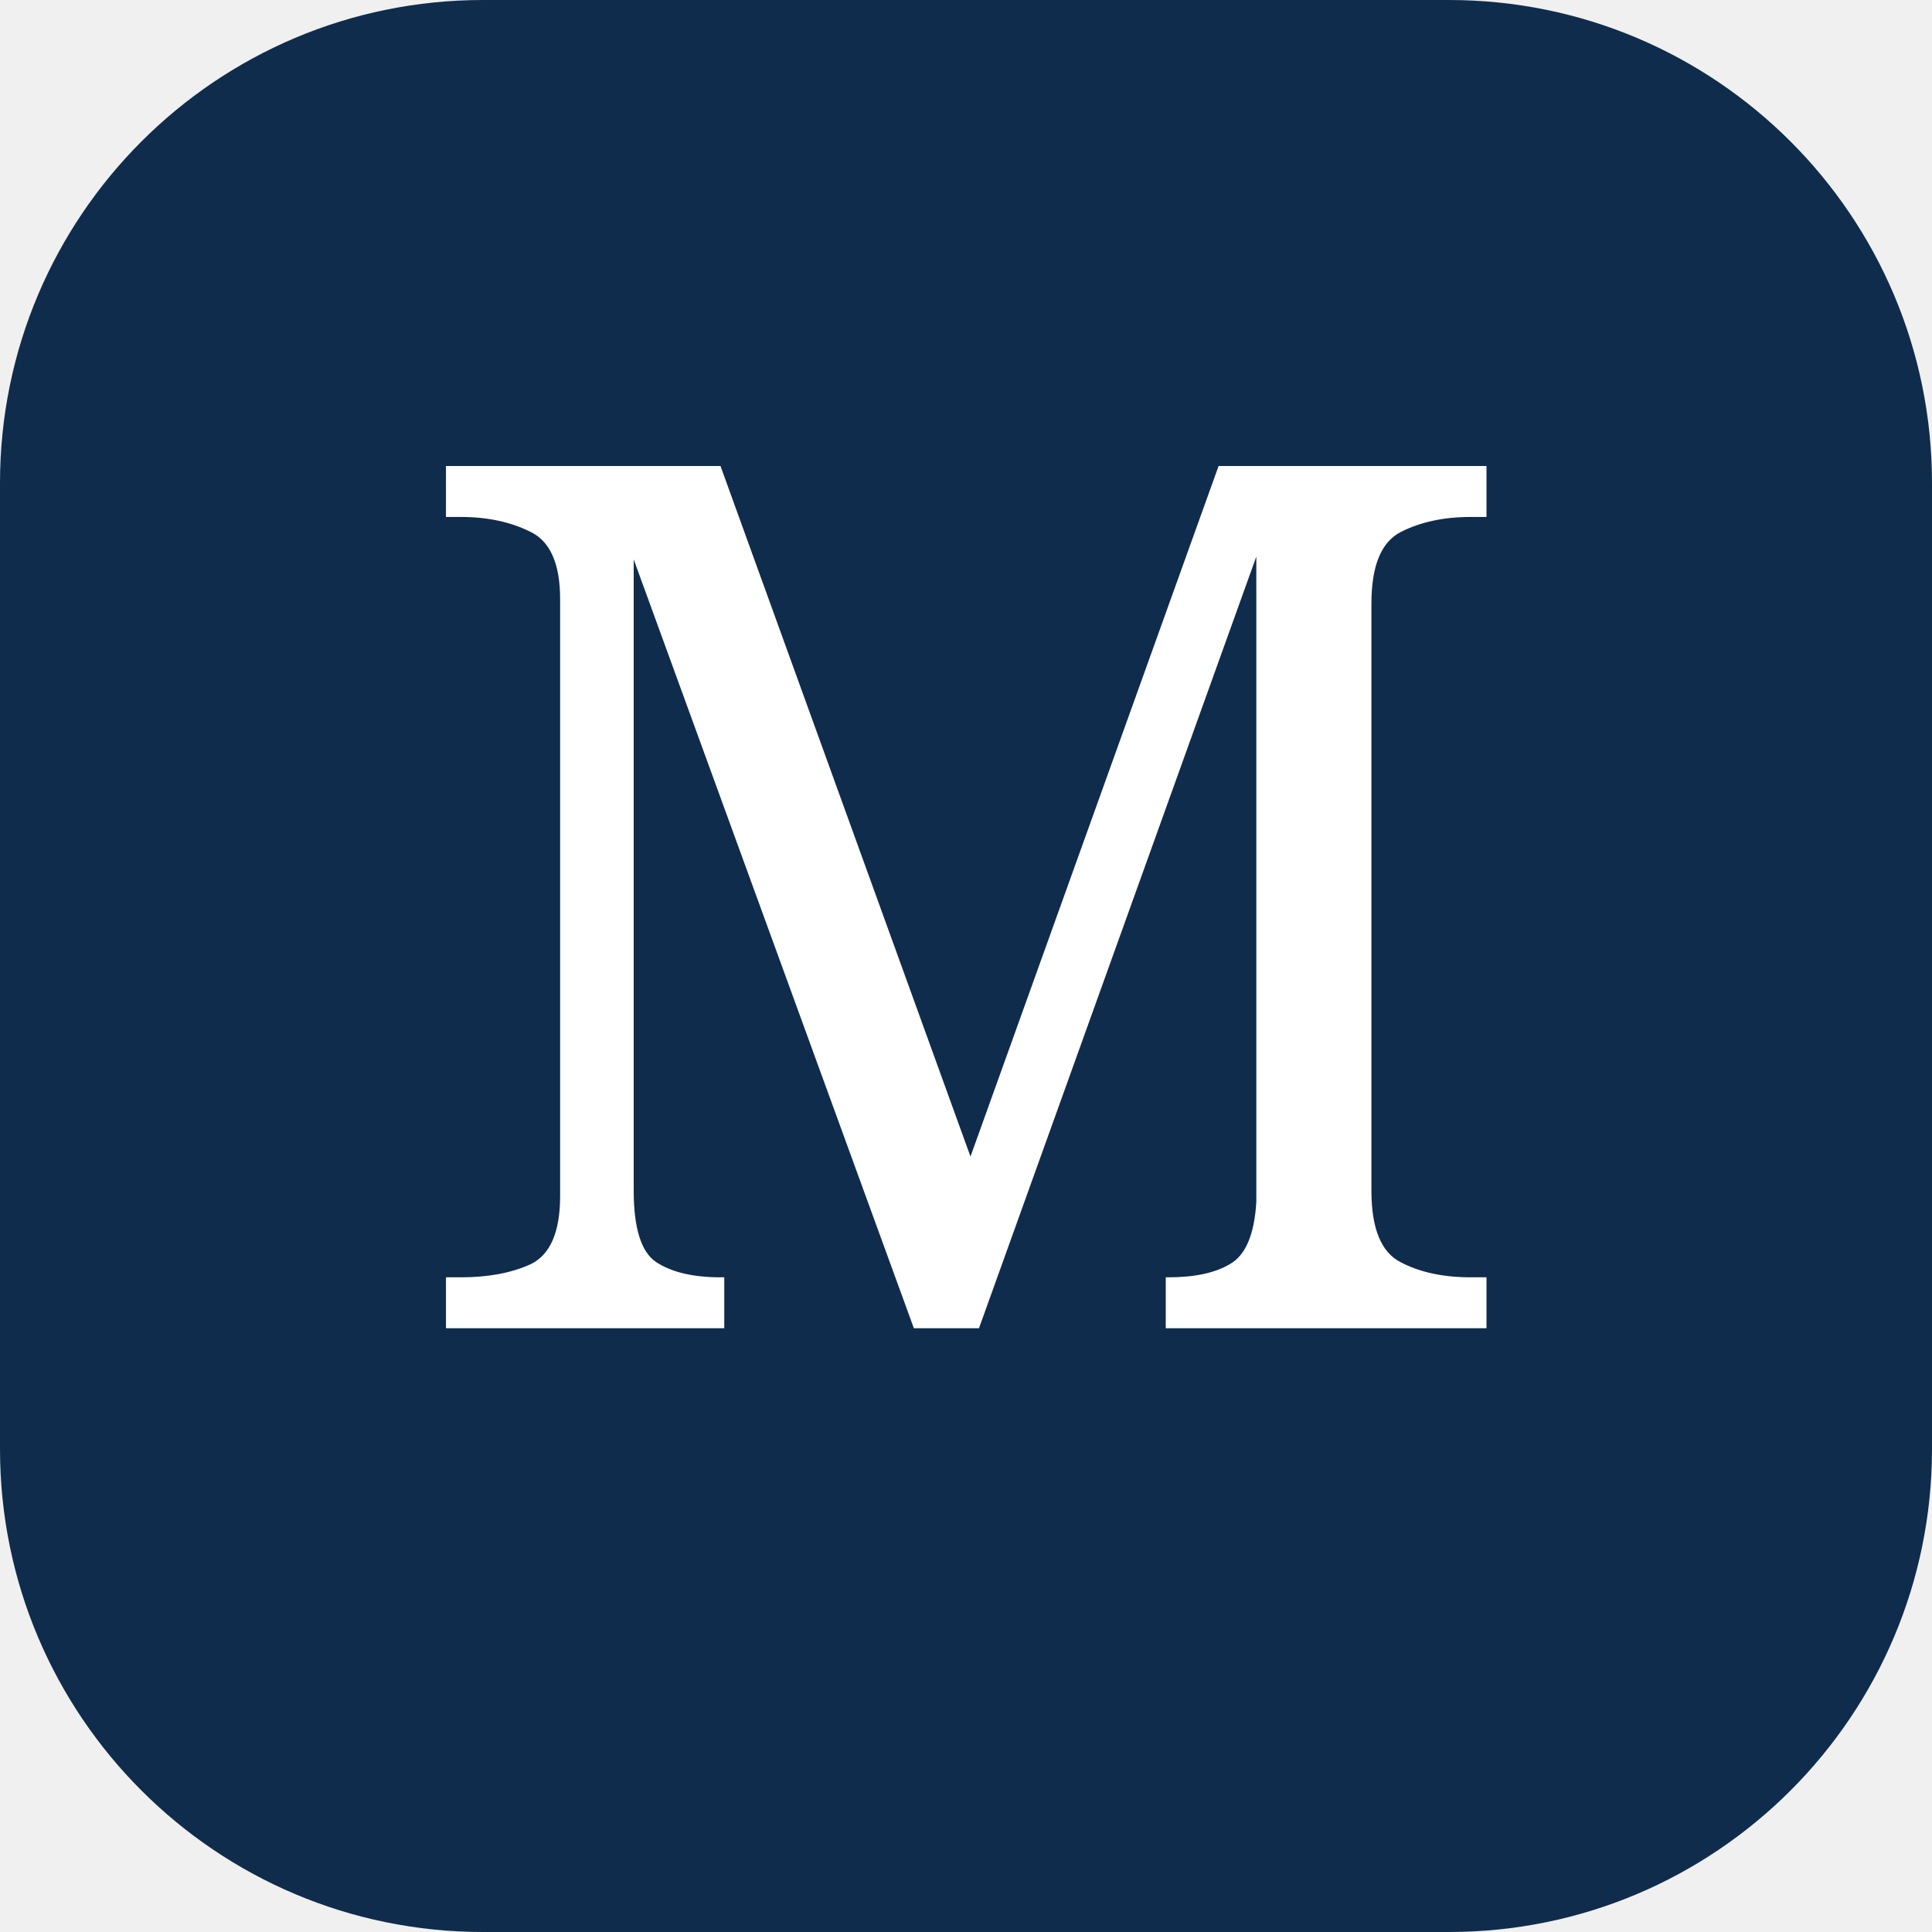
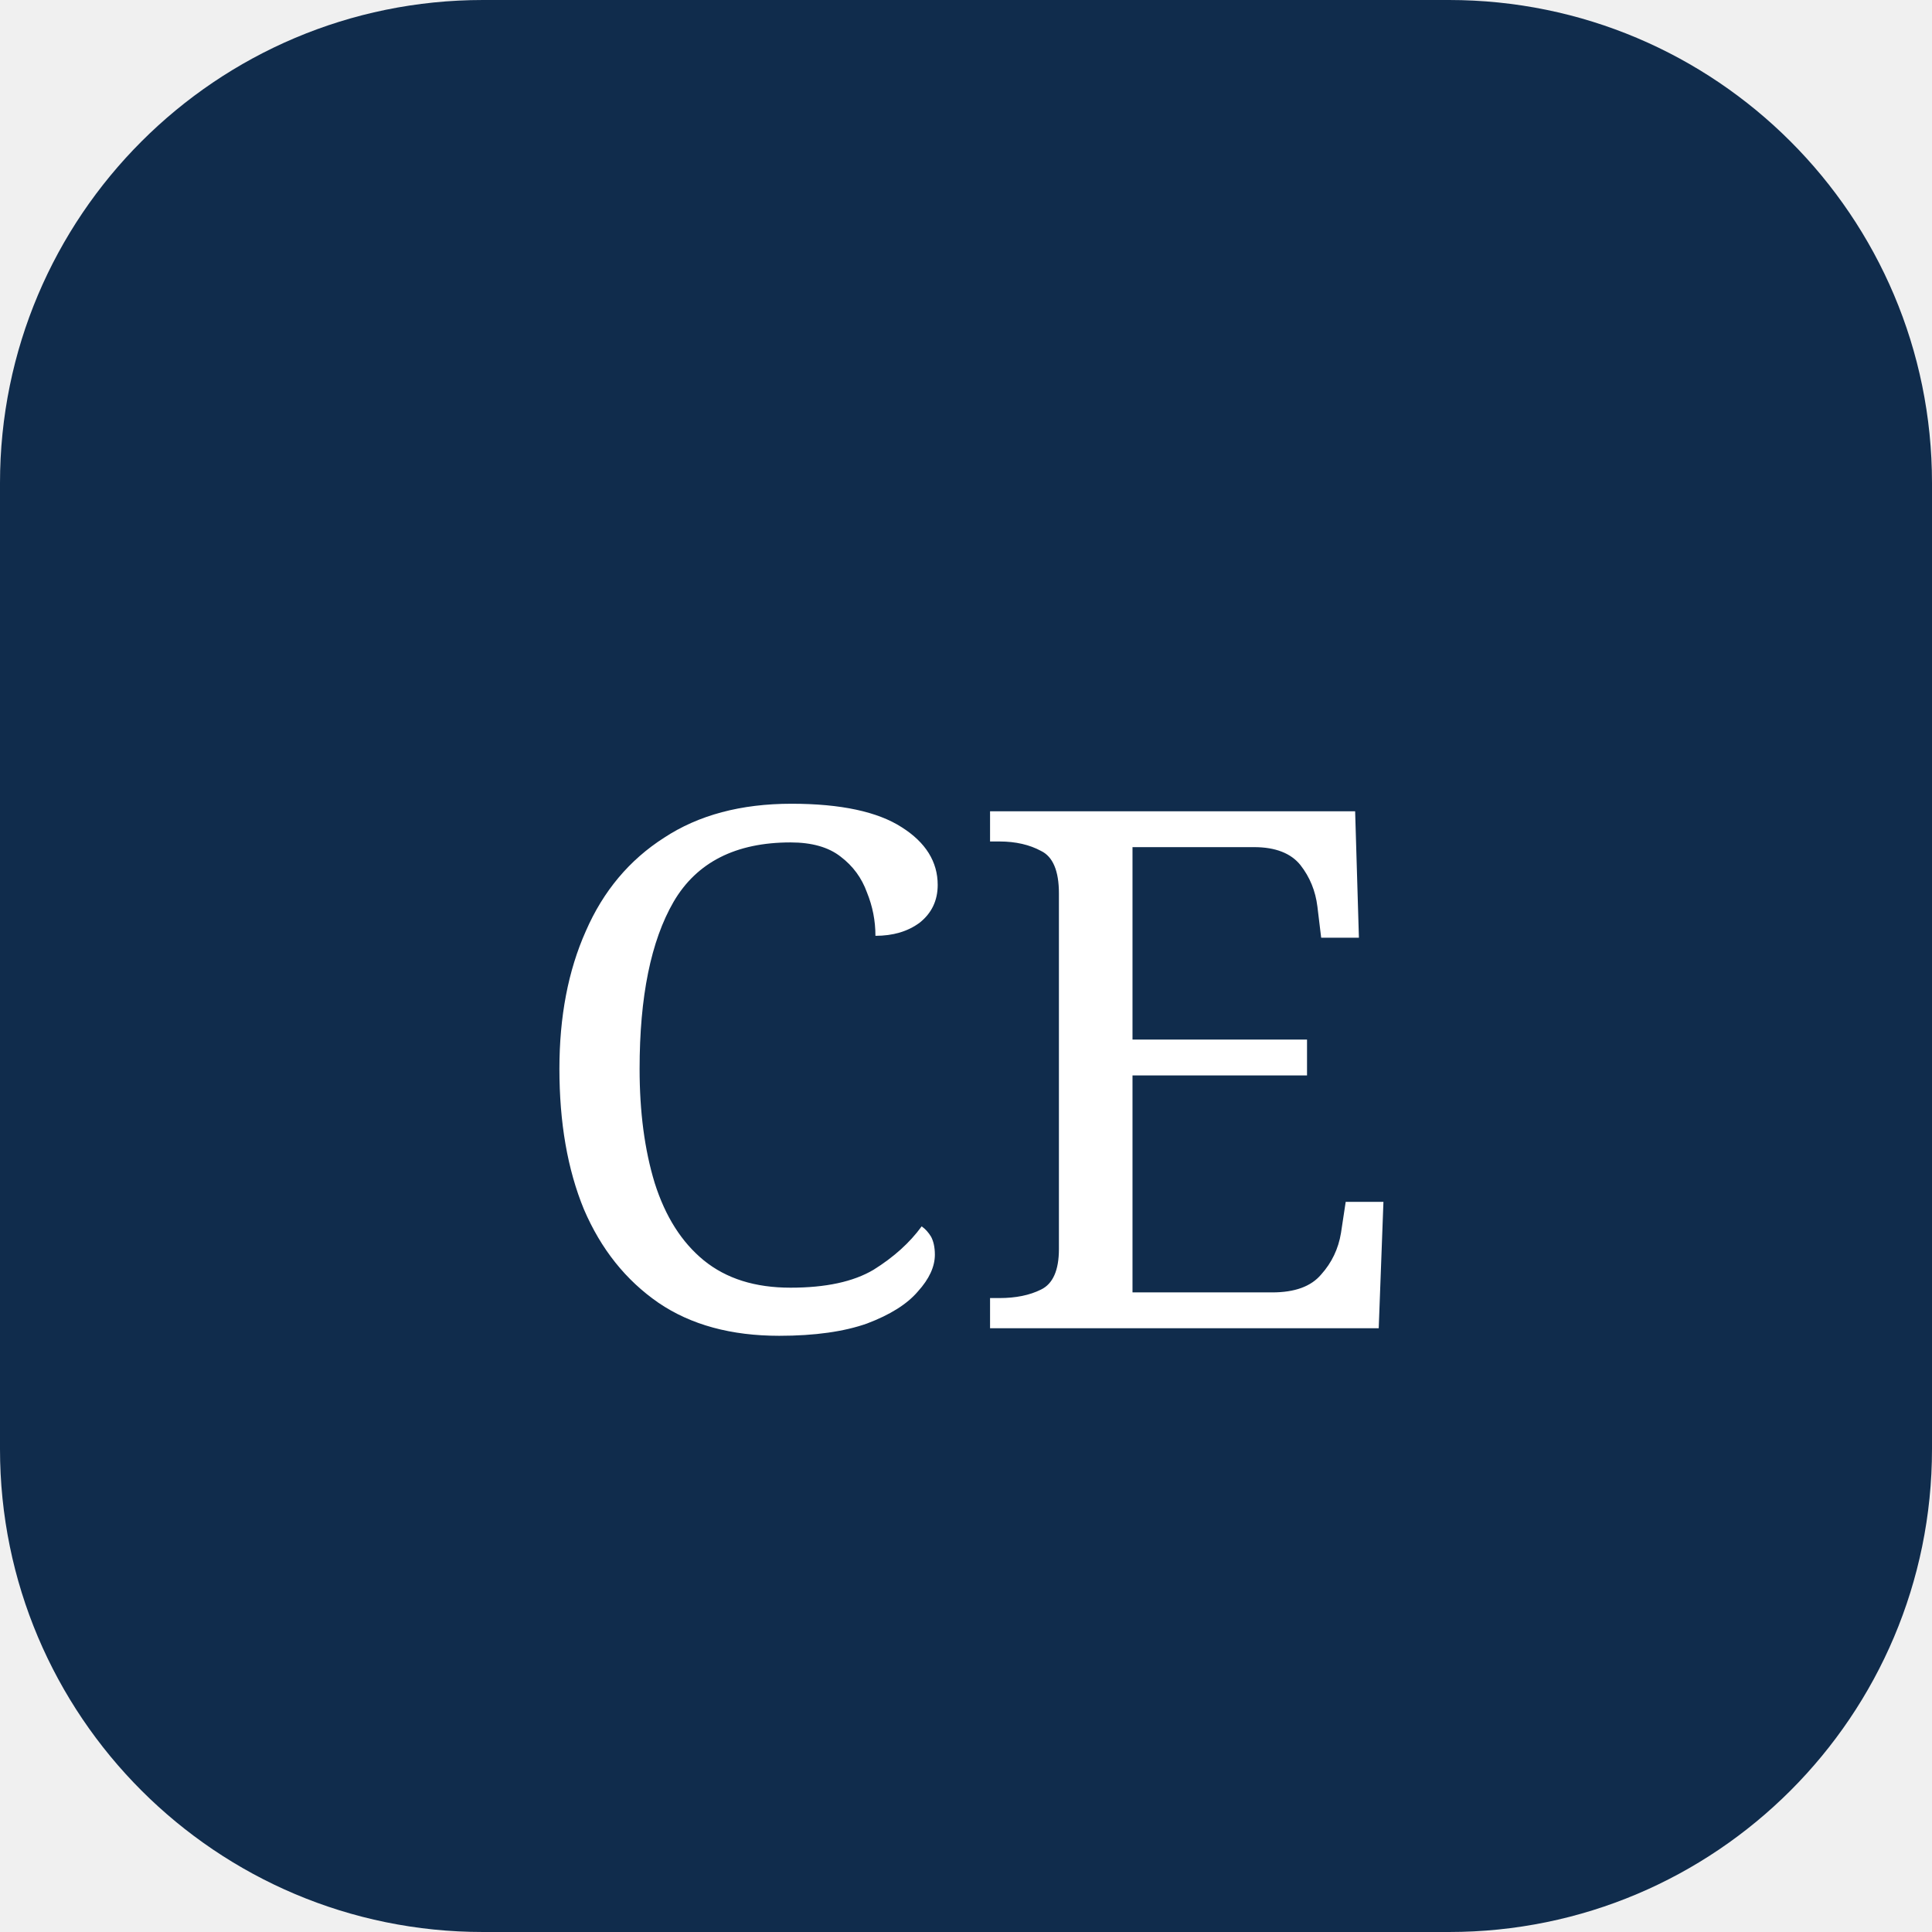
<svg xmlns="http://www.w3.org/2000/svg" viewBox="0 0 32 32">
  <rect width="32" height="32" rx="8" fill="#102c4c" />
-   <text x="16" y="22" text-anchor="middle" font-family="Georgia,serif" font-size="20" fill="#fff">M</text>
+   <text x="16" y="22" text-anchor="middle" font-family="Georgia,serif" font-size="12" fill="#fff">CE</text>
</svg>
